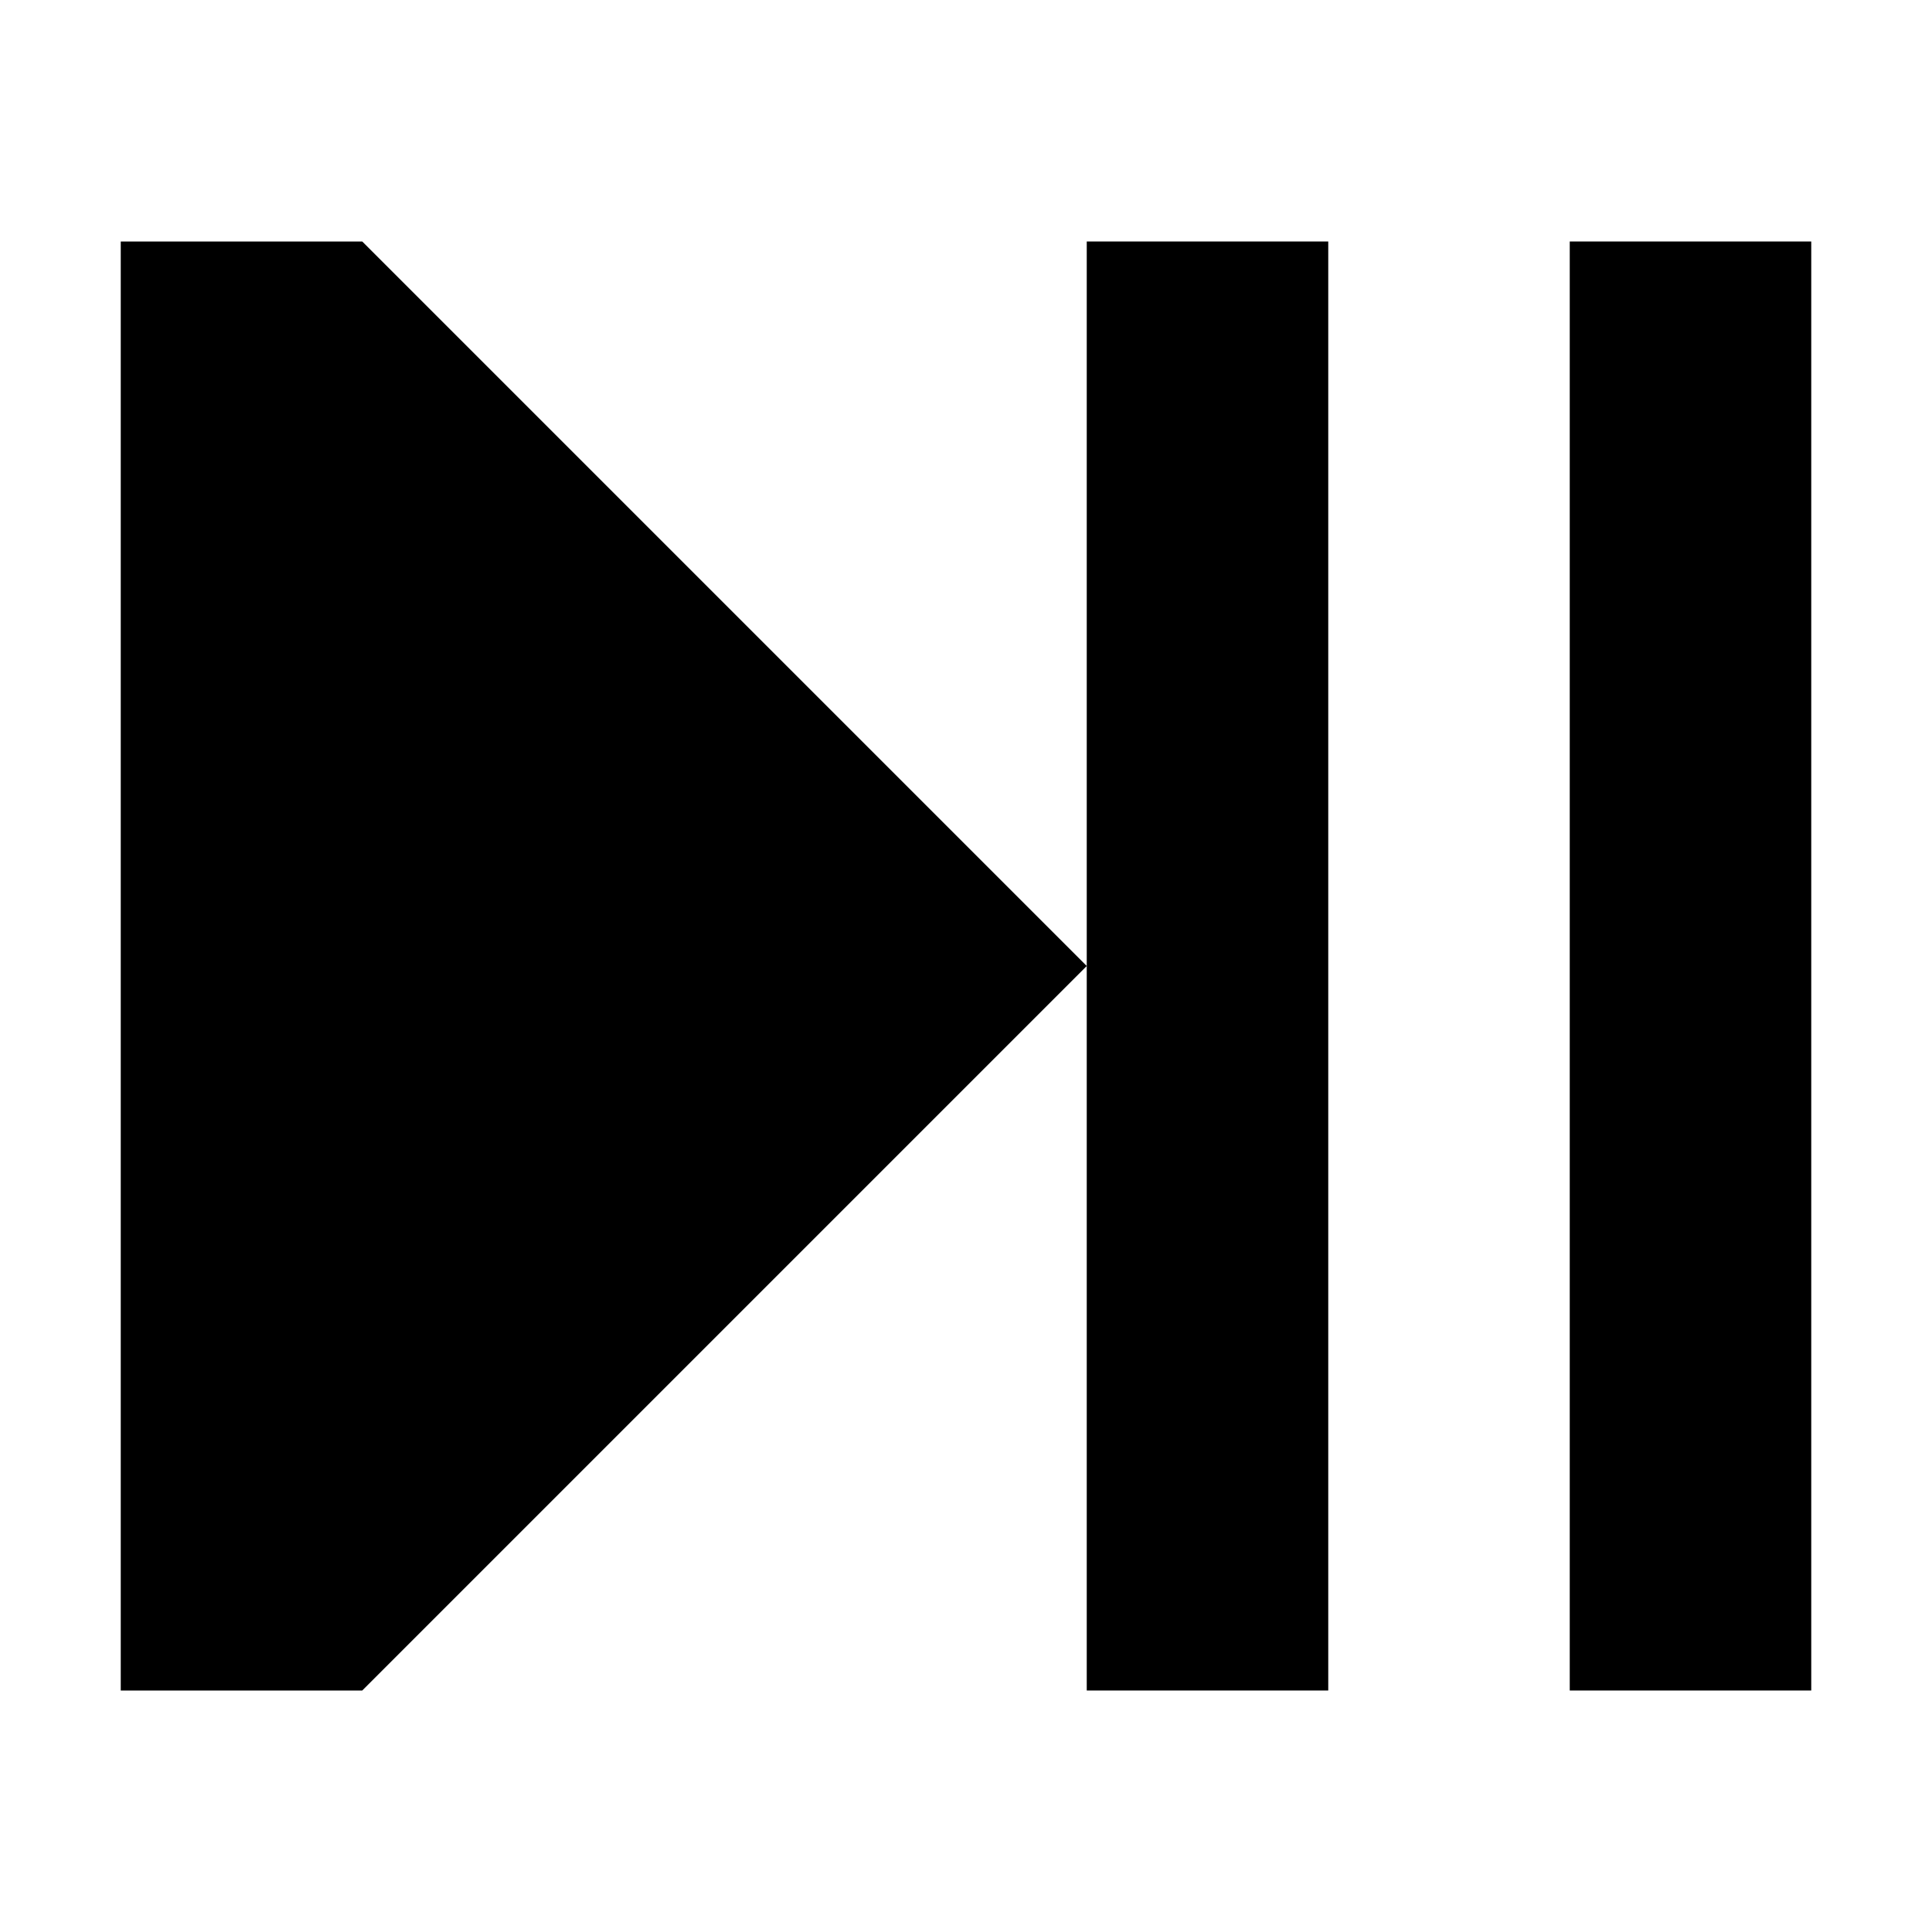
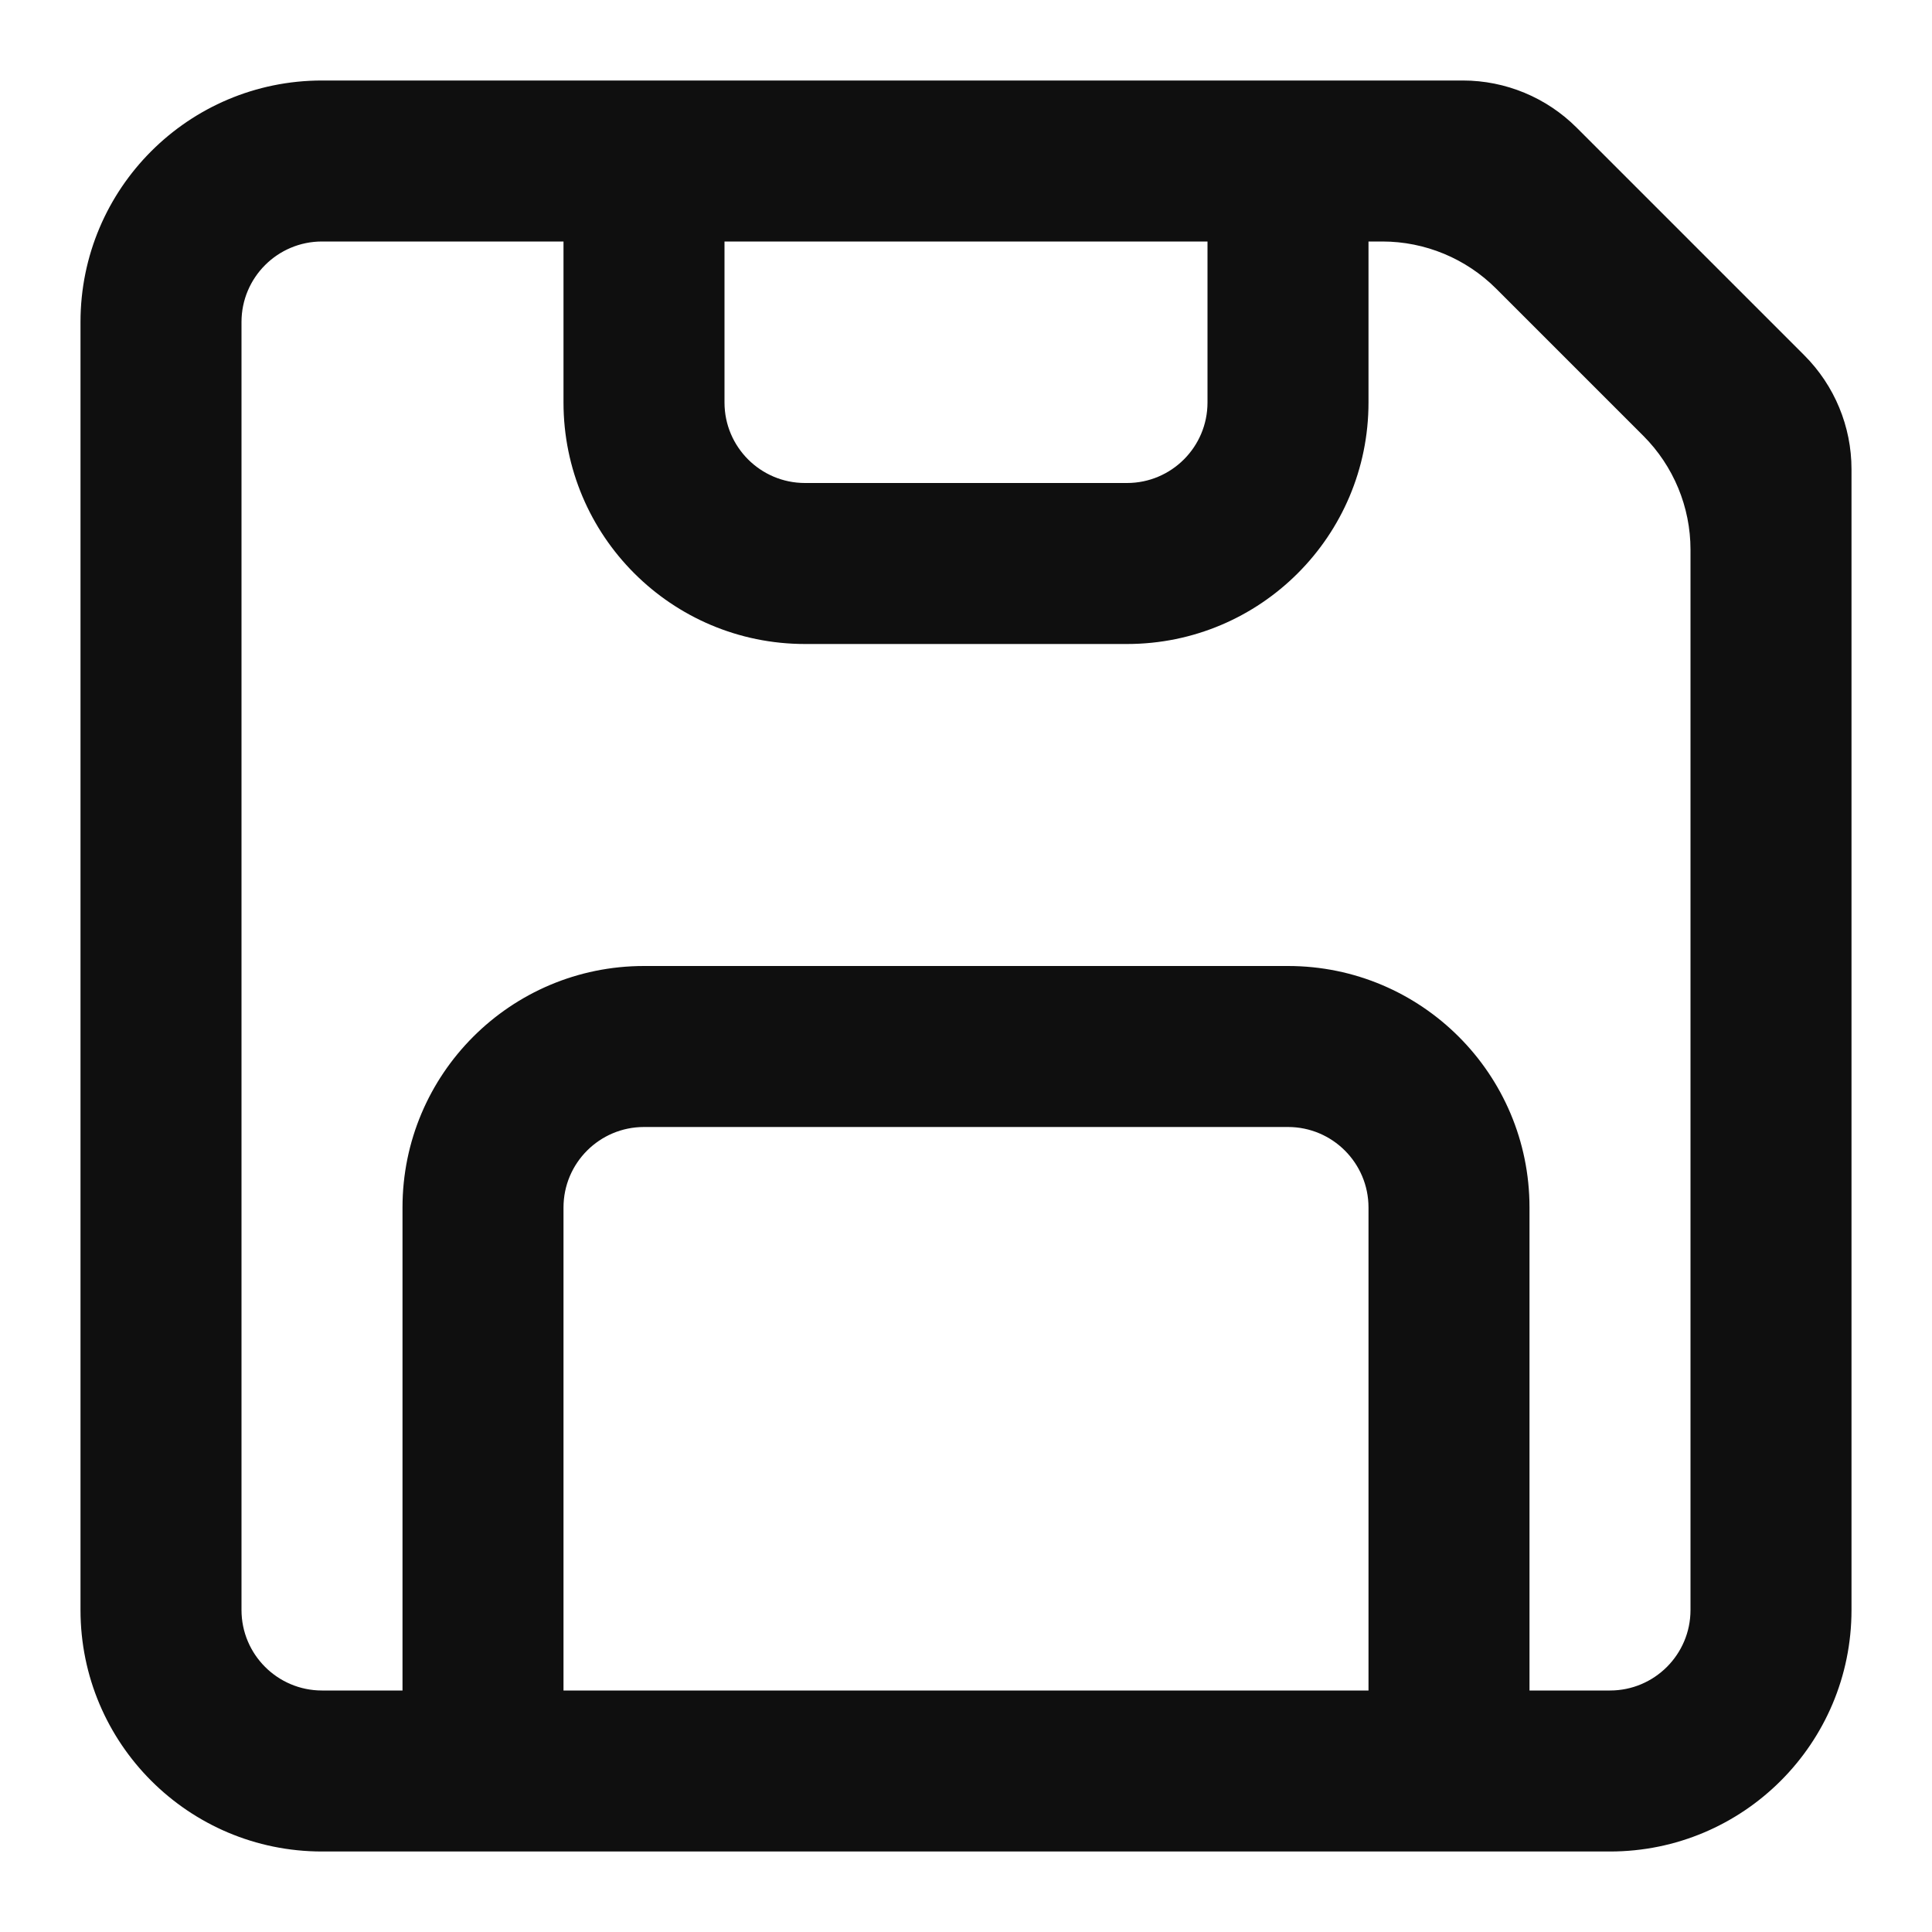
- <svg xmlns="http://www.w3.org/2000/svg" width="800px" height="800px" viewBox="0 0 16 16" fill="none">
-   <path d="M1 14H3L9 8L3 2H1V14Z" fill="#000000" />
-   <path d="M15 2H13V14H15V2Z" fill="#000000" />
-   <path d="M9 2H11V14H9V2Z" fill="#000000" />
+ <svg xmlns="http://www.w3.org/2000/svg" width="800px" height="800px" viewBox="0 0 24 24" fill="none">
+   <path fill-rule="evenodd" clip-rule="evenodd" d="M18.172 1C18.702 1 19.211 1.211 19.586 1.586L22.414 4.414C22.789 4.789 23 5.298 23 5.828V20C23 21.657 21.657 23 20 23H4C2.343 23 1 21.657 1 20V4C1 2.343 2.343 1 4 1H18.172ZM4 3C3.448 3 3 3.448 3 4V20C3 20.552 3.448 21 4 21L5 21L5 15C5 13.343 6.343 12 8 12L16 12C17.657 12 19 13.343 19 15V21H20C20.552 21 21 20.552 21 20V6.828C21 6.298 20.789 5.789 20.414 5.414L18.586 3.586C18.211 3.211 17.702 3 17.172 3H17V5C17 6.657 15.657 8 14 8H10C8.343 8 7 6.657 7 5V3H4ZM17 21V15C17 14.448 16.552 14 16 14L8 14C7.448 14 7 14.448 7 15L7 21L17 21ZM9 3H15V5C15 5.552 14.552 6 14 6H10C9.448 6 9 5.552 9 5V3Z" fill="#0F0F0F" />
</svg>
